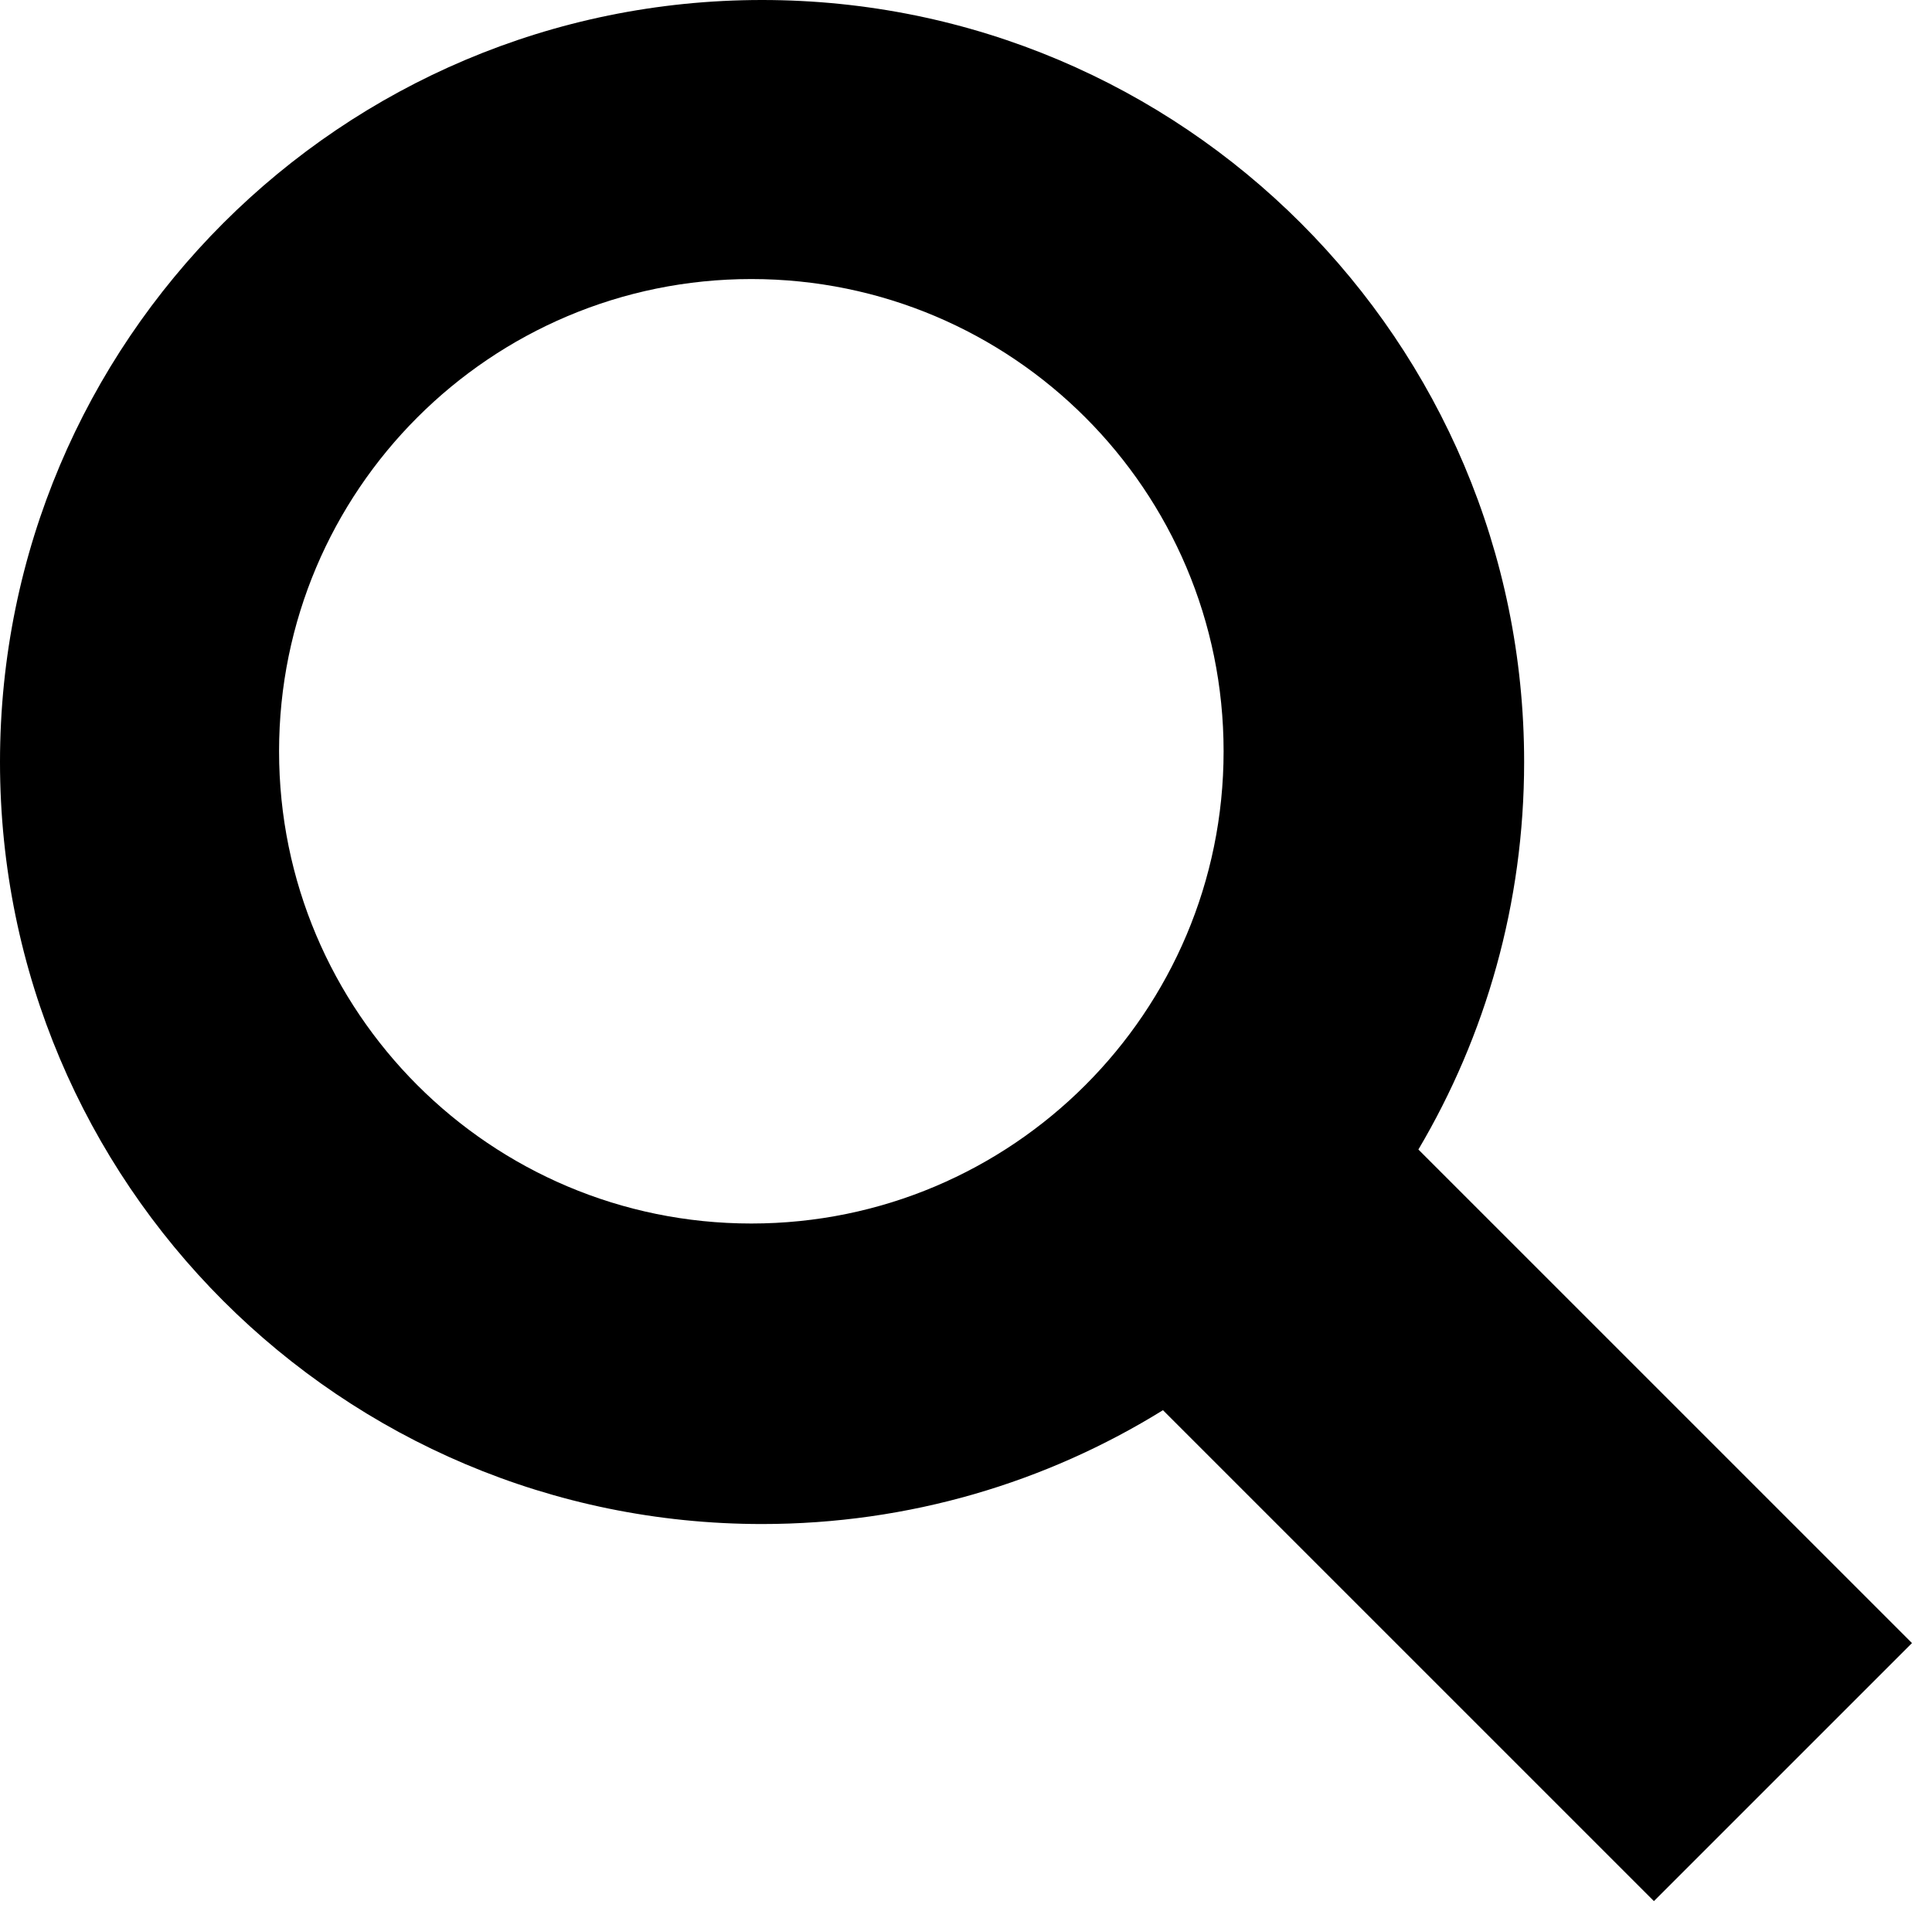
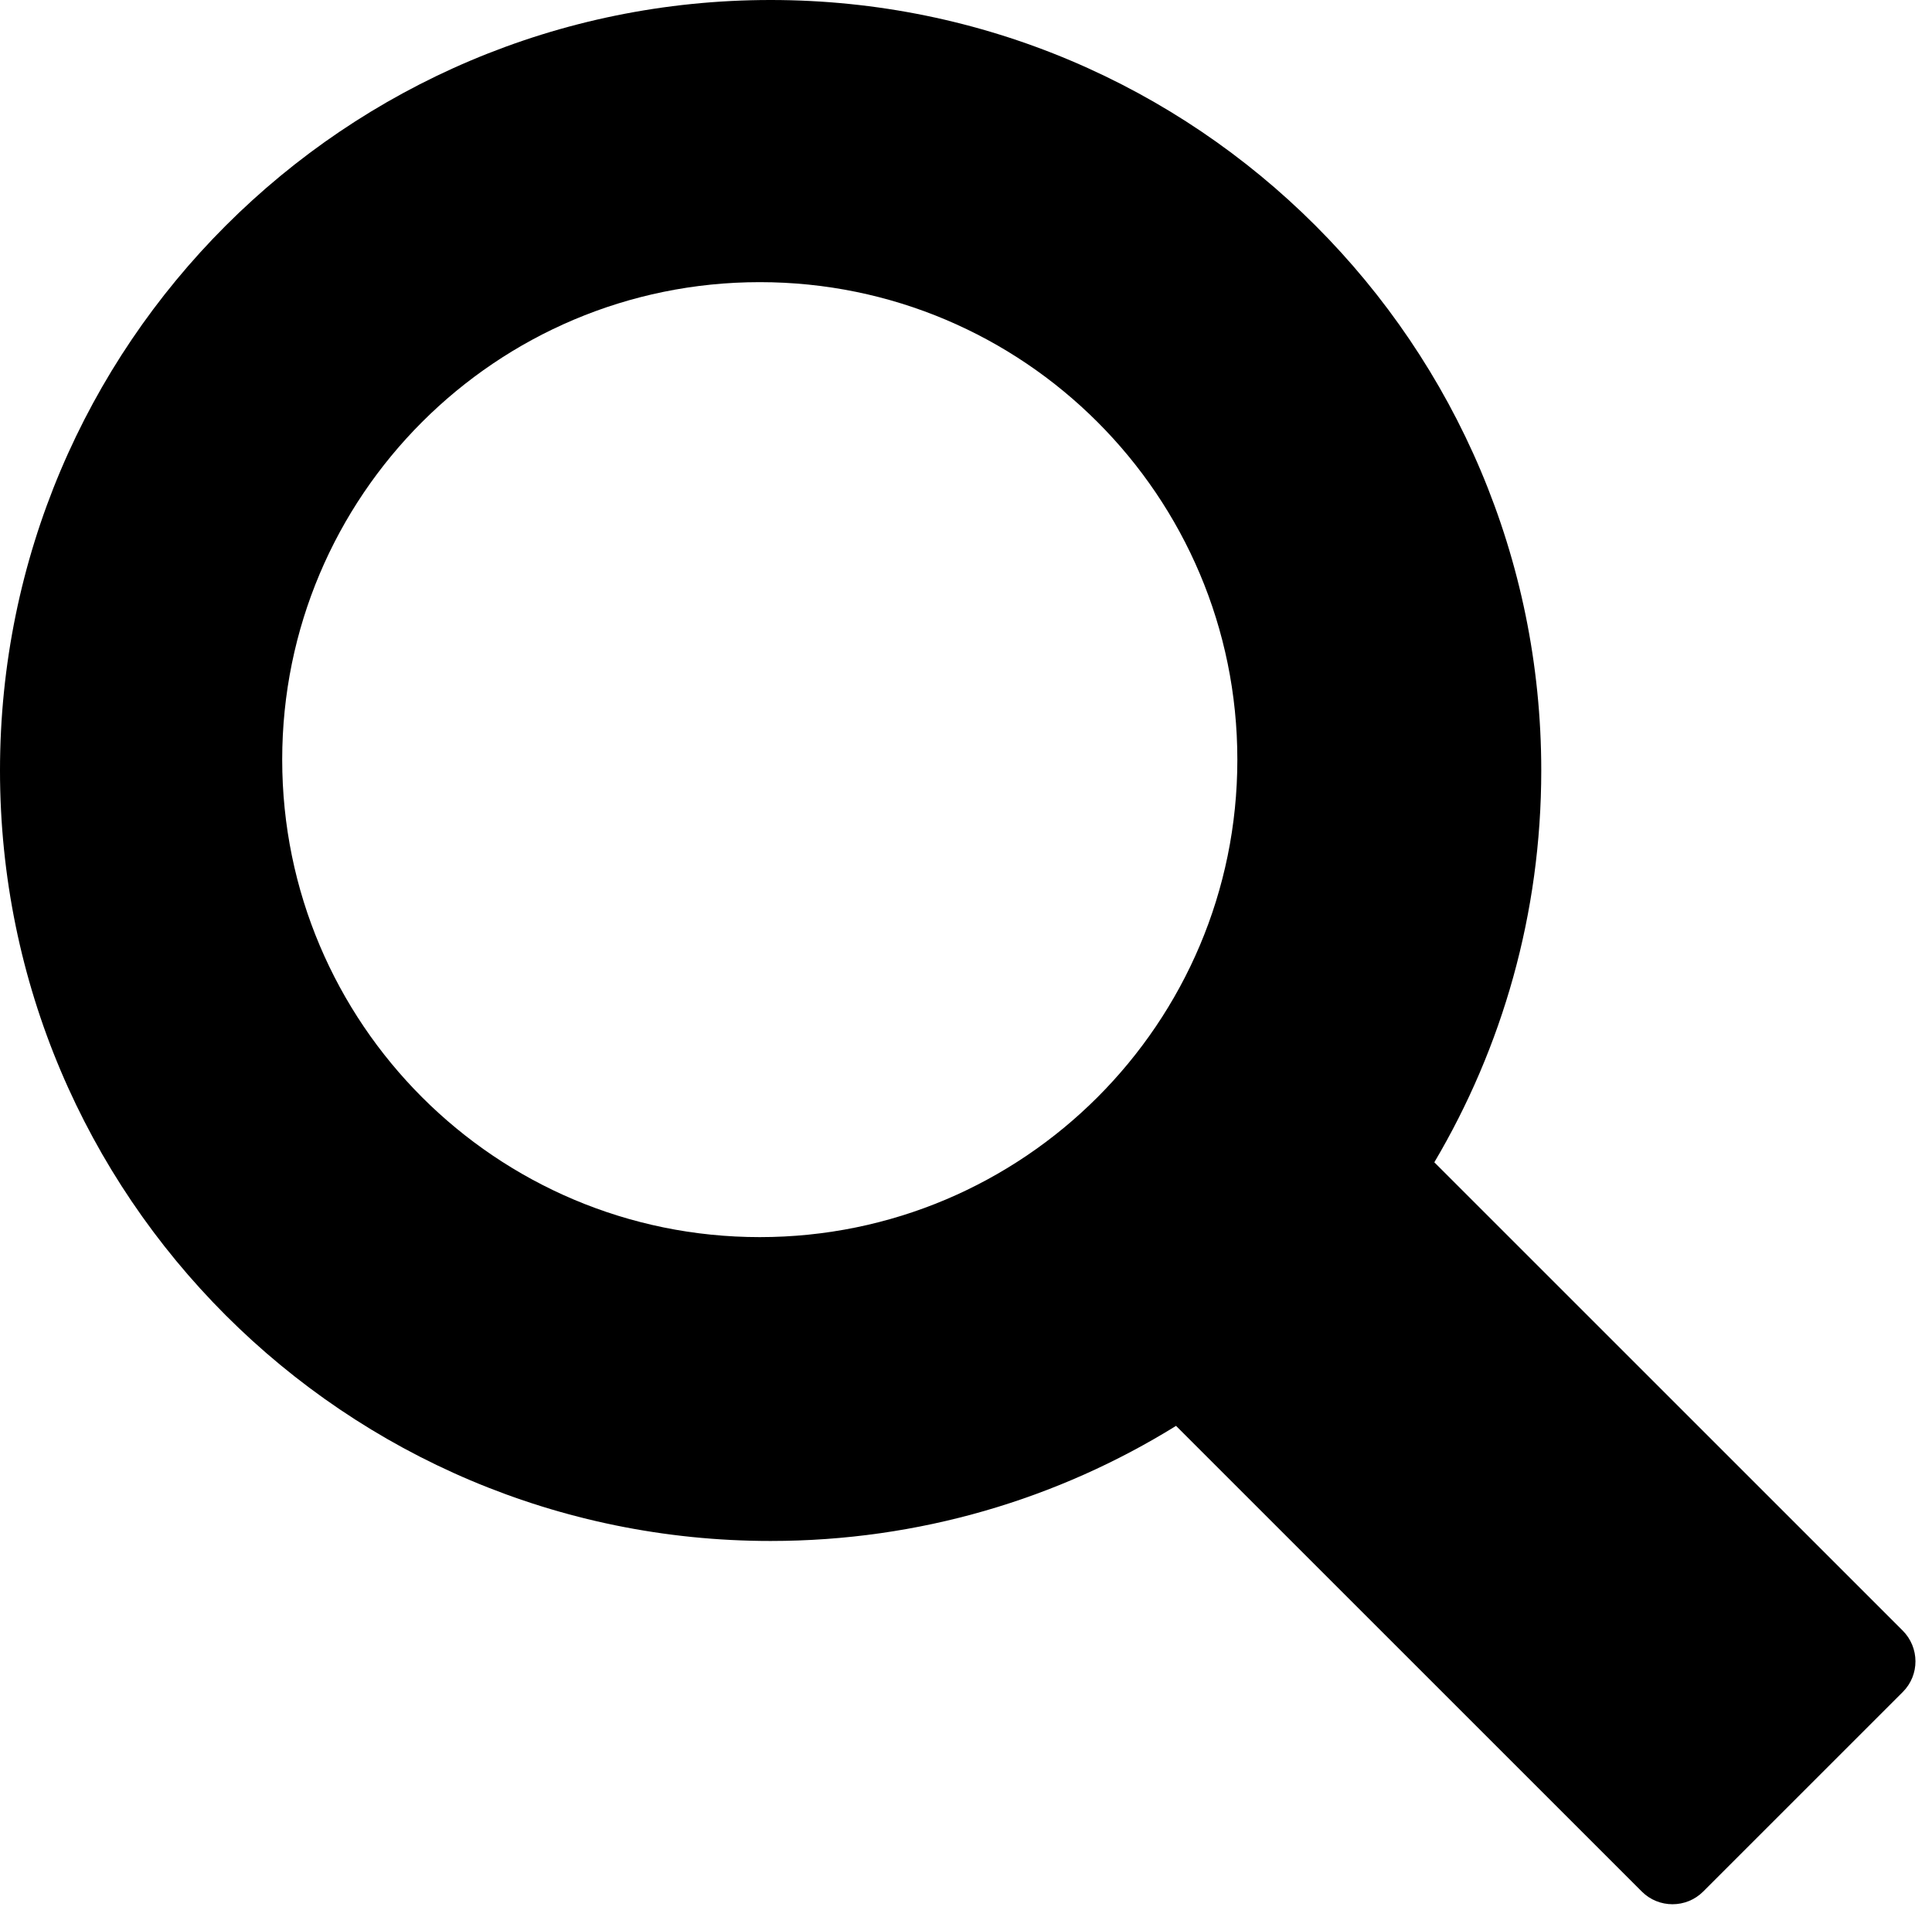
- <svg xmlns="http://www.w3.org/2000/svg" width="90" height="89" viewBox="0 0 90 89">
-   <path d="M54.176 65.696c-5.425 3.362-11.824 5.304-18.676 5.304-19.606 0-35.5-15.894-35.5-35.5s15.894-35.5 35.5-35.5 35.5 15.894 35.5 35.5c0 6.591-1.796 12.763-4.926 18.053l22.993 22.993-12.021 12.021-22.87-22.87zm-19.176-8.696c12.15 0 22-9.85 22-22s-9.85-22-22-22-22 9.85-22 22 9.85 22 22 22z" fill="#000" />
+ <svg xmlns="http://www.w3.org/2000/svg" width="89px" height="88px" viewBox="0 0 89 88" version="1.1">
+   <defs />
+   <g id="Page-1" stroke="none" stroke-width="1" fill="none" fill-rule="evenodd">
+     <g id="search-black--backup" fill="#000000">
+       <path d="M35.5,71 C15.894,71 0,55.106 0,35.5 C0,15.894 15.894,0 35.5,0 C55.106,0 71,15.894 71,35.5 C71,42.091 69.204,48.263 66.074,53.553 L87.646,75.125 C88.431,75.91 88.438,77.175 87.653,77.96 L78.46,87.153 C77.679,87.934 76.41,87.931 75.633,87.154 L54.176,65.697 C48.751,69.058 42.352,71 35.5,71 Z M35,57 C47.15,57 57,47.15 57,35 C57,22.85 47.15,13 35,13 C22.85,13 13,22.85 13,35 C13,47.15 22.85,57 35,57 L35,57 Z" id="Shape" />
+     </g>
+   </g>
</svg>
